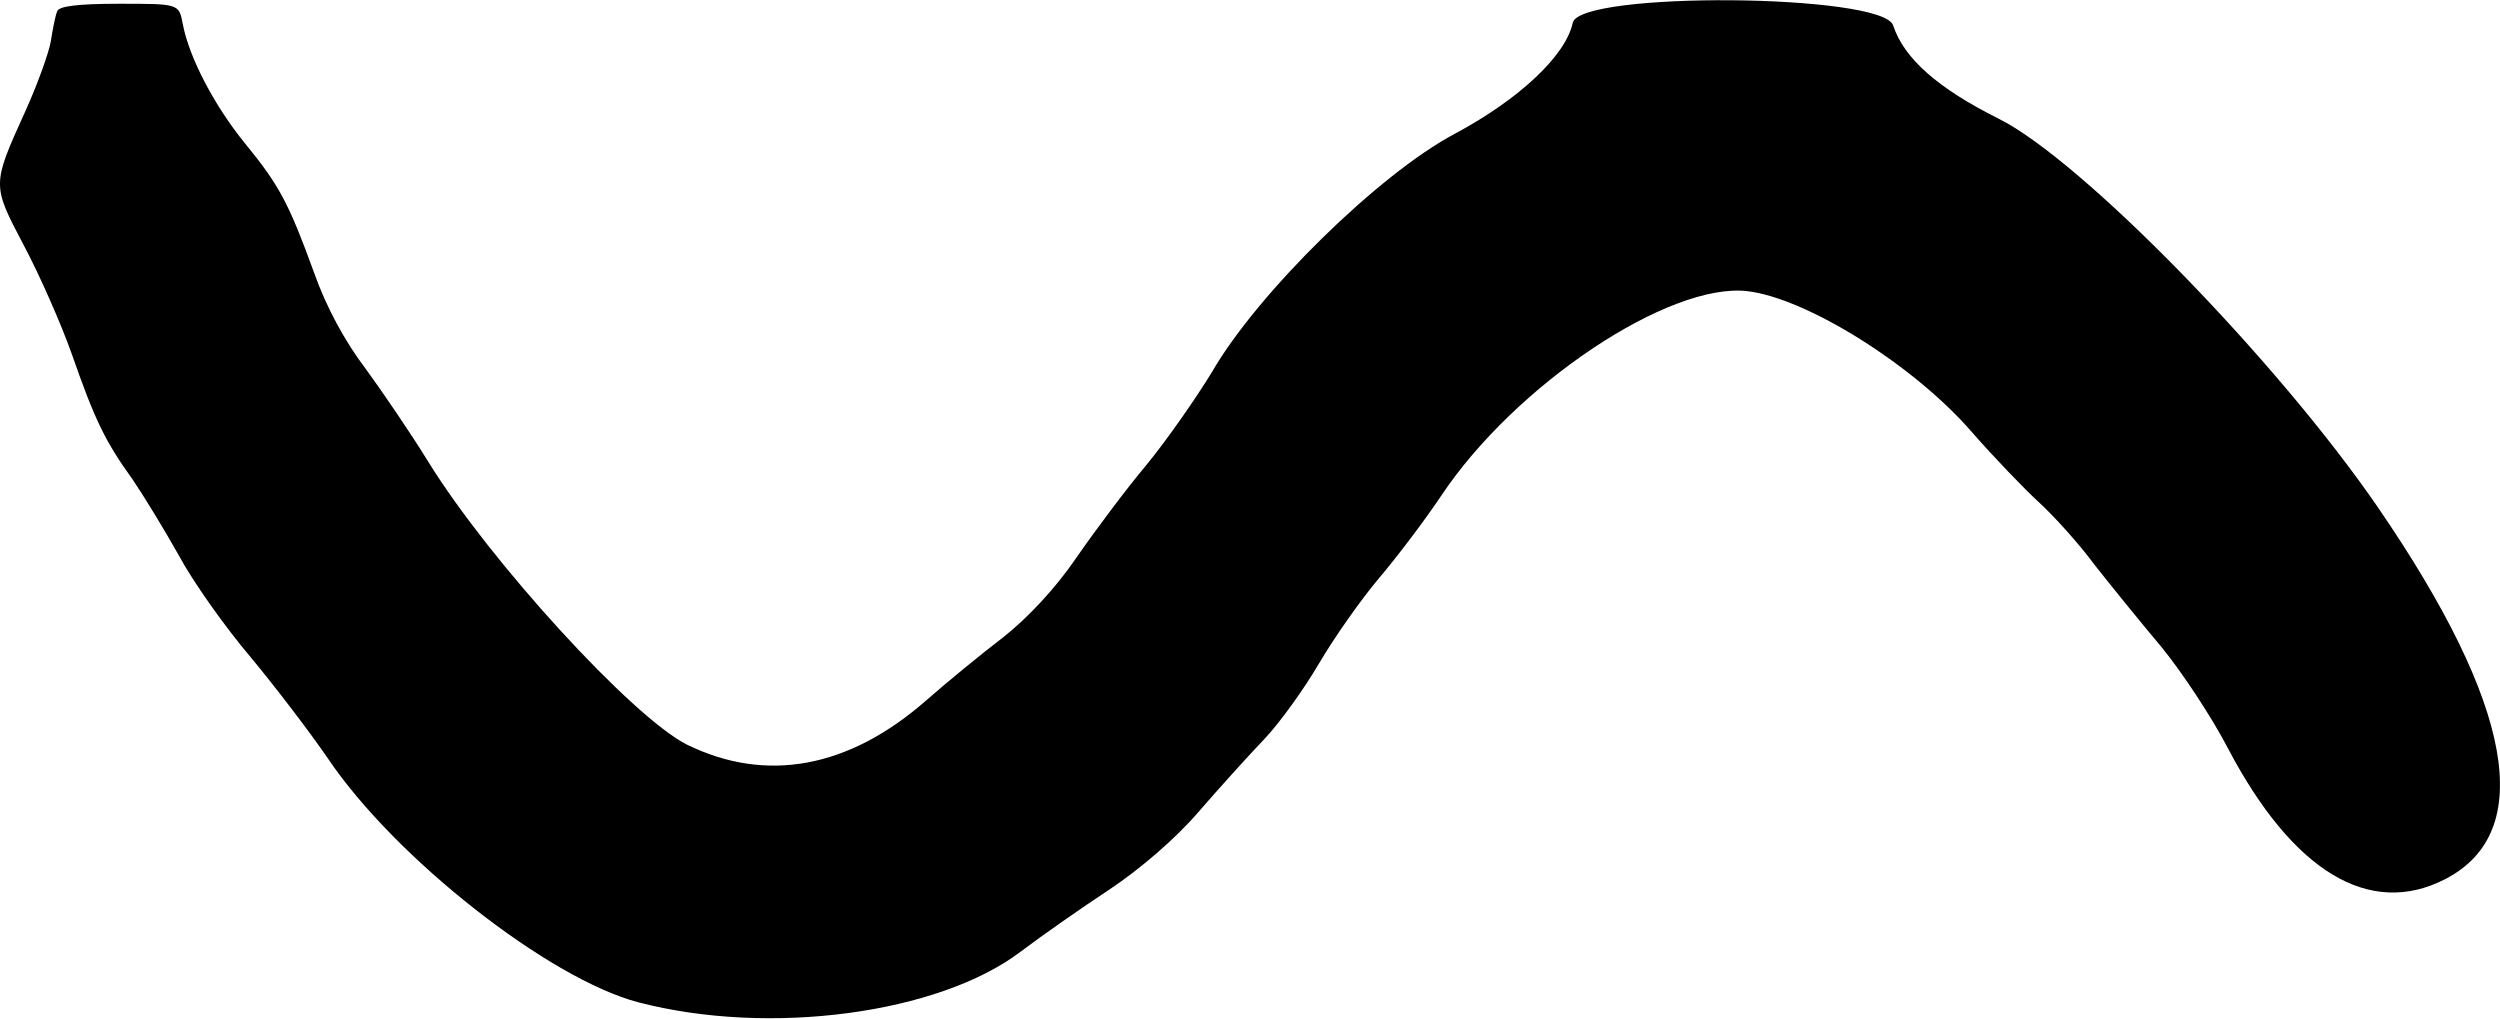
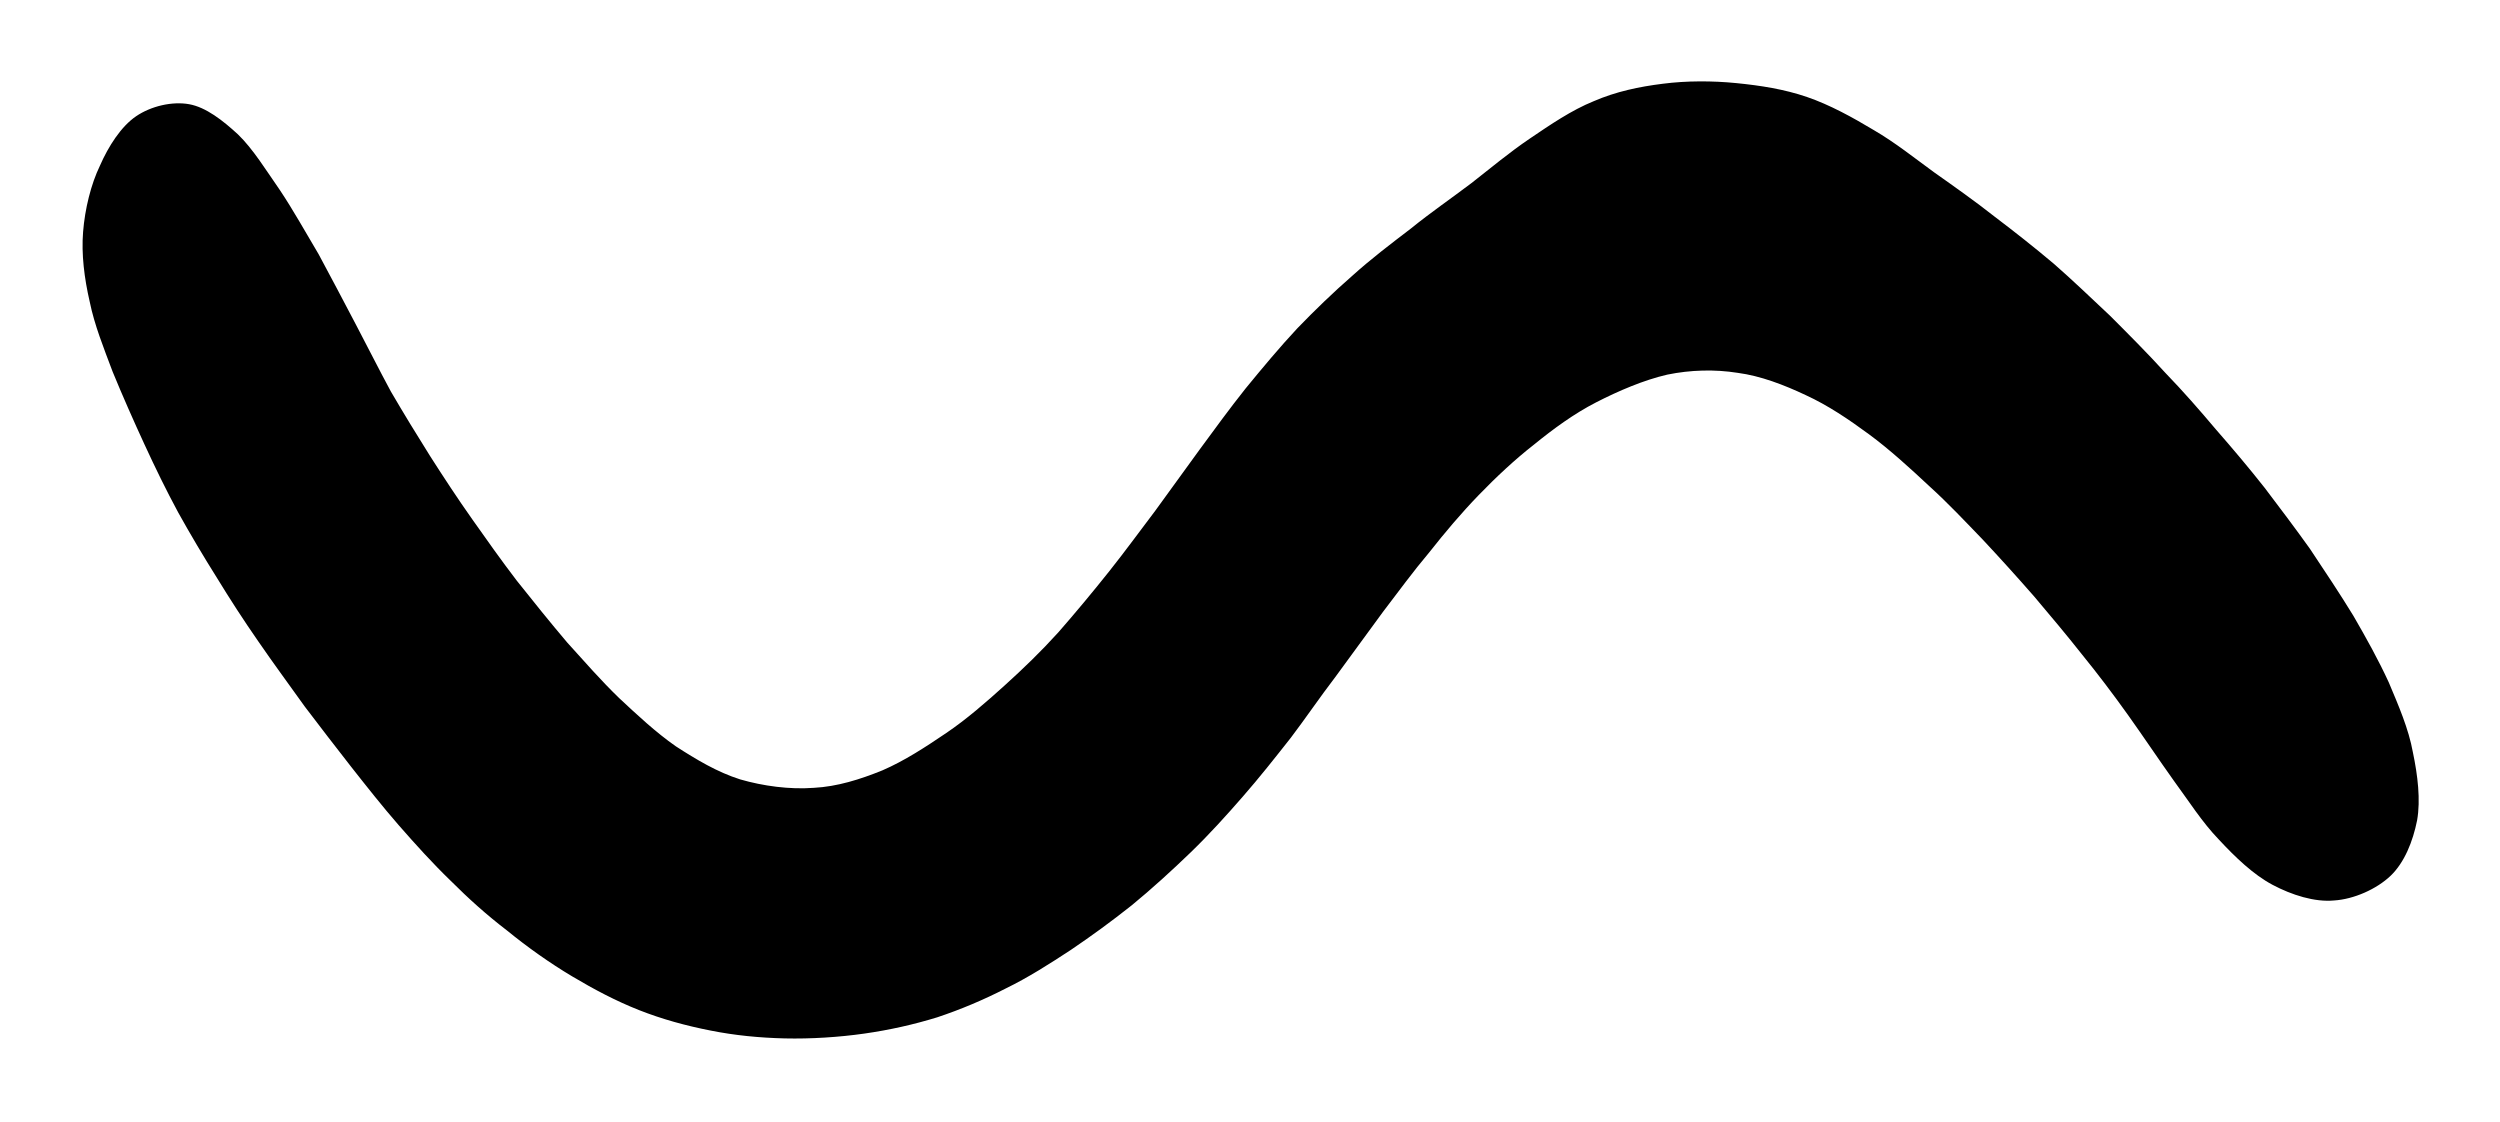
- <svg xmlns="http://www.w3.org/2000/svg" viewBox="0 0 394.076 160.491">
-   <g transform="translate(-10.58769,180.5918) scale(0.1,-0.1)" fill="#000000" stroke="none">
-     <path d="M196 1788 c-3 -7 -7 -28 -10 -47 -3 -18 -21 -68 -40 -110 -53 -117 -53 -116 -3 -211 25 -47 59 -124 76 -172 36 -103 52 -137 96 -198 17 -25 50 -79 73 -120 22 -41 73 -113 113 -160 39 -47 94 -119 122 -160 106 -157 348 -347 489 -384 207 -54 474 -18 603 80 33 25 96 69 140 98 48 32 104 80 140 122 33 38 79 89 103 114 24 25 63 79 87 120 24 41 67 102 95 135 28 33 72 91 98 130 117 175 359 336 482 322 94 -11 263 -117 354 -222 35 -40 83 -90 106 -111 23 -21 63 -65 88 -99 26 -33 73 -91 105 -129 32 -39 79 -110 105 -160 102 -194 223 -267 342 -206 144 74 108 274 -105 585 -159 232 -468 549 -599 614 -96 48 -149 95 -166 147 -17 50 -494 54 -505 4 -11 -52 -85 -121 -186 -175 -119 -63 -311 -251 -383 -376 -25 -41 -71 -107 -103 -146 -32 -38 -82 -105 -111 -147 -32 -47 -76 -94 -114 -124 -34 -26 -89 -71 -122 -100 -122 -107 -252 -131 -377 -70 -86 43 -311 289 -408 446 -27 44 -72 110 -99 147 -32 42 -62 97 -81 151 -40 110 -55 138 -109 204 -48 59 -88 135 -98 188 -6 32 -6 32 -100 32 -67 0 -96 -4 -98 -12z" />
+ <svg xmlns="http://www.w3.org/2000/svg" viewBox="0 0 415.058 186.171">
+   <g transform="translate(-0.304925,193.4) scale(0.1,-0.1)" fill="#000000" stroke="none">
+     <path d="M 229 1741 C 204 1724 183 1691 169 1659 C 154 1628 144 1587 141 1549 C 138 1512 143 1472 152 1433 C 160 1394 175 1357 190 1317 C 206 1278 225 1235 243 1196 C 261 1157 279 1120 299 1083 C 319 1047 341 1010 363 975 C 385 939 407 905 432 869 C 456 834 484 796 509 761 C 535 727 560 694 586 661 C 612 628 638 595 665 564 C 693 532 721 501 751 472 C 781 442 811 415 845 389 C 878 362 916 335 953 313 C 990 291 1026 272 1064 257 C 1102 242 1142 231 1183 223 C 1223 215 1264 211 1306 210 C 1349 209 1396 212 1438 218 C 1480 224 1520 233 1559 245 C 1598 258 1636 274 1673 293 C 1710 311 1746 334 1781 357 C 1815 380 1848 404 1882 431 C 1915 458 1950 490 1980 519 C 2011 549 2039 580 2066 611 C 2094 643 2120 676 2146 709 C 2171 742 2194 776 2220 810 C 2246 845 2273 883 2299 918 C 2325 952 2349 985 2376 1017 C 2402 1050 2429 1082 2458 1112 C 2487 1142 2518 1171 2550 1196 C 2582 1222 2616 1247 2653 1266 C 2690 1285 2732 1303 2771 1312 C 2810 1320 2850 1321 2888 1315 C 2926 1310 2965 1295 3001 1278 C 3038 1261 3072 1238 3106 1213 C 3140 1188 3175 1156 3206 1127 C 3238 1098 3266 1068 3295 1038 C 3324 1007 3352 976 3380 944 C 3407 912 3434 880 3460 847 C 3486 815 3511 782 3536 747 C 3561 712 3587 673 3612 638 C 3637 604 3659 569 3687 540 C 3714 511 3744 482 3776 465 C 3808 448 3846 436 3878 439 C 3911 441 3949 458 3972 480 C 3995 502 4009 537 4016 572 C 4022 606 4017 647 4009 685 C 4002 724 3985 763 3969 801 C 3952 838 3932 874 3910 912 C 3888 948 3862 987 3838 1023 C 3813 1058 3788 1091 3763 1124 C 3737 1157 3710 1189 3682 1221 C 3655 1253 3628 1284 3598 1315 C 3569 1347 3536 1380 3506 1410 C 3474 1440 3445 1468 3413 1496 C 3381 1523 3348 1549 3315 1574 C 3282 1600 3248 1624 3214 1648 C 3181 1672 3150 1697 3114 1718 C 3079 1739 3041 1760 3003 1773 C 2965 1786 2926 1792 2886 1796 C 2846 1800 2803 1800 2764 1795 C 2724 1790 2686 1782 2649 1766 C 2612 1751 2577 1727 2543 1704 C 2509 1681 2478 1655 2446 1630 C 2413 1605 2378 1581 2346 1555 C 2312 1529 2279 1504 2248 1476 C 2216 1448 2187 1420 2157 1389 C 2128 1358 2098 1322 2071 1289 C 2044 1255 2020 1222 1995 1188 C 1970 1154 1946 1120 1921 1086 C 1896 1053 1872 1020 1845 986 C 1818 952 1788 916 1760 884 C 1731 852 1702 824 1671 796 C 1640 768 1608 740 1574 717 C 1540 694 1505 671 1468 655 C 1431 640 1393 628 1354 626 C 1314 623 1270 629 1232 640 C 1194 652 1159 673 1125 695 C 1092 718 1061 747 1031 775 C 1001 804 974 835 945 867 C 917 900 888 936 861 970 C 835 1004 811 1038 787 1072 C 763 1106 740 1141 717 1177 C 695 1212 673 1248 652 1284 C 632 1321 614 1357 594 1395 C 574 1433 552 1475 532 1512 C 510 1549 490 1585 468 1618 C 445 1651 423 1687 398 1711 C 373 1734 345 1756 317 1761 C 289 1766 254 1758 229 1741 Z" />
  </g>
</svg>
